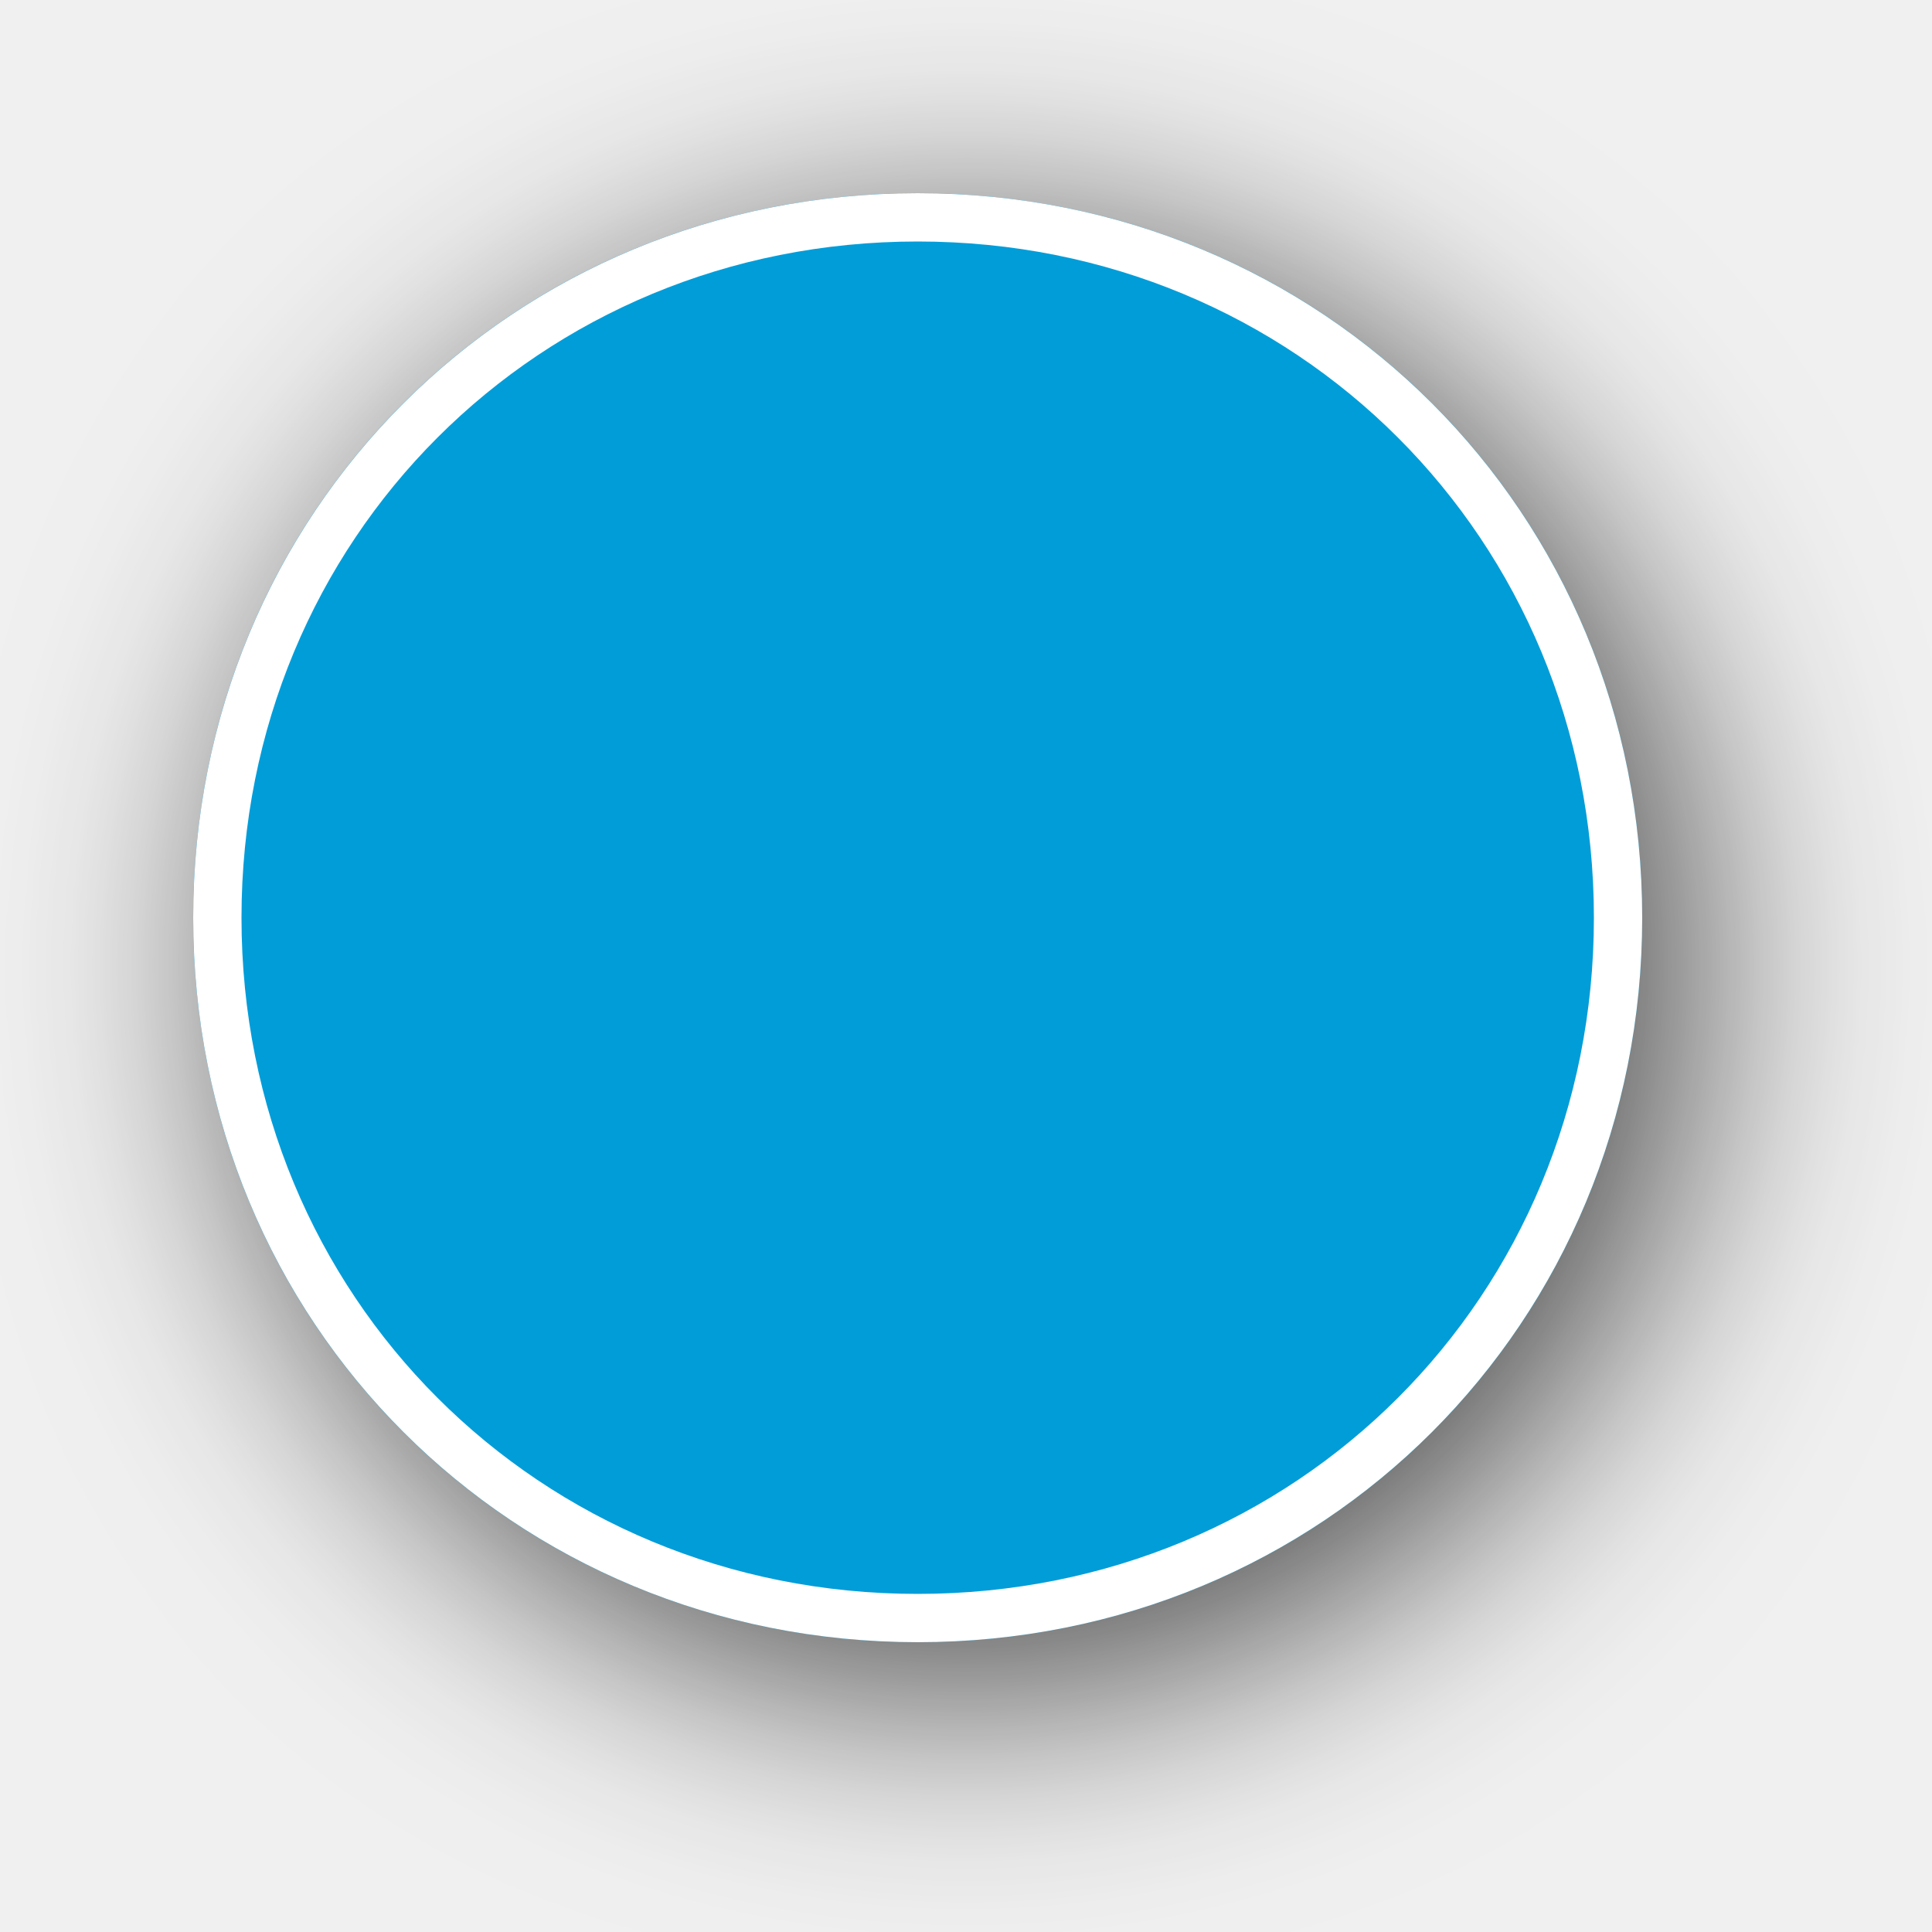
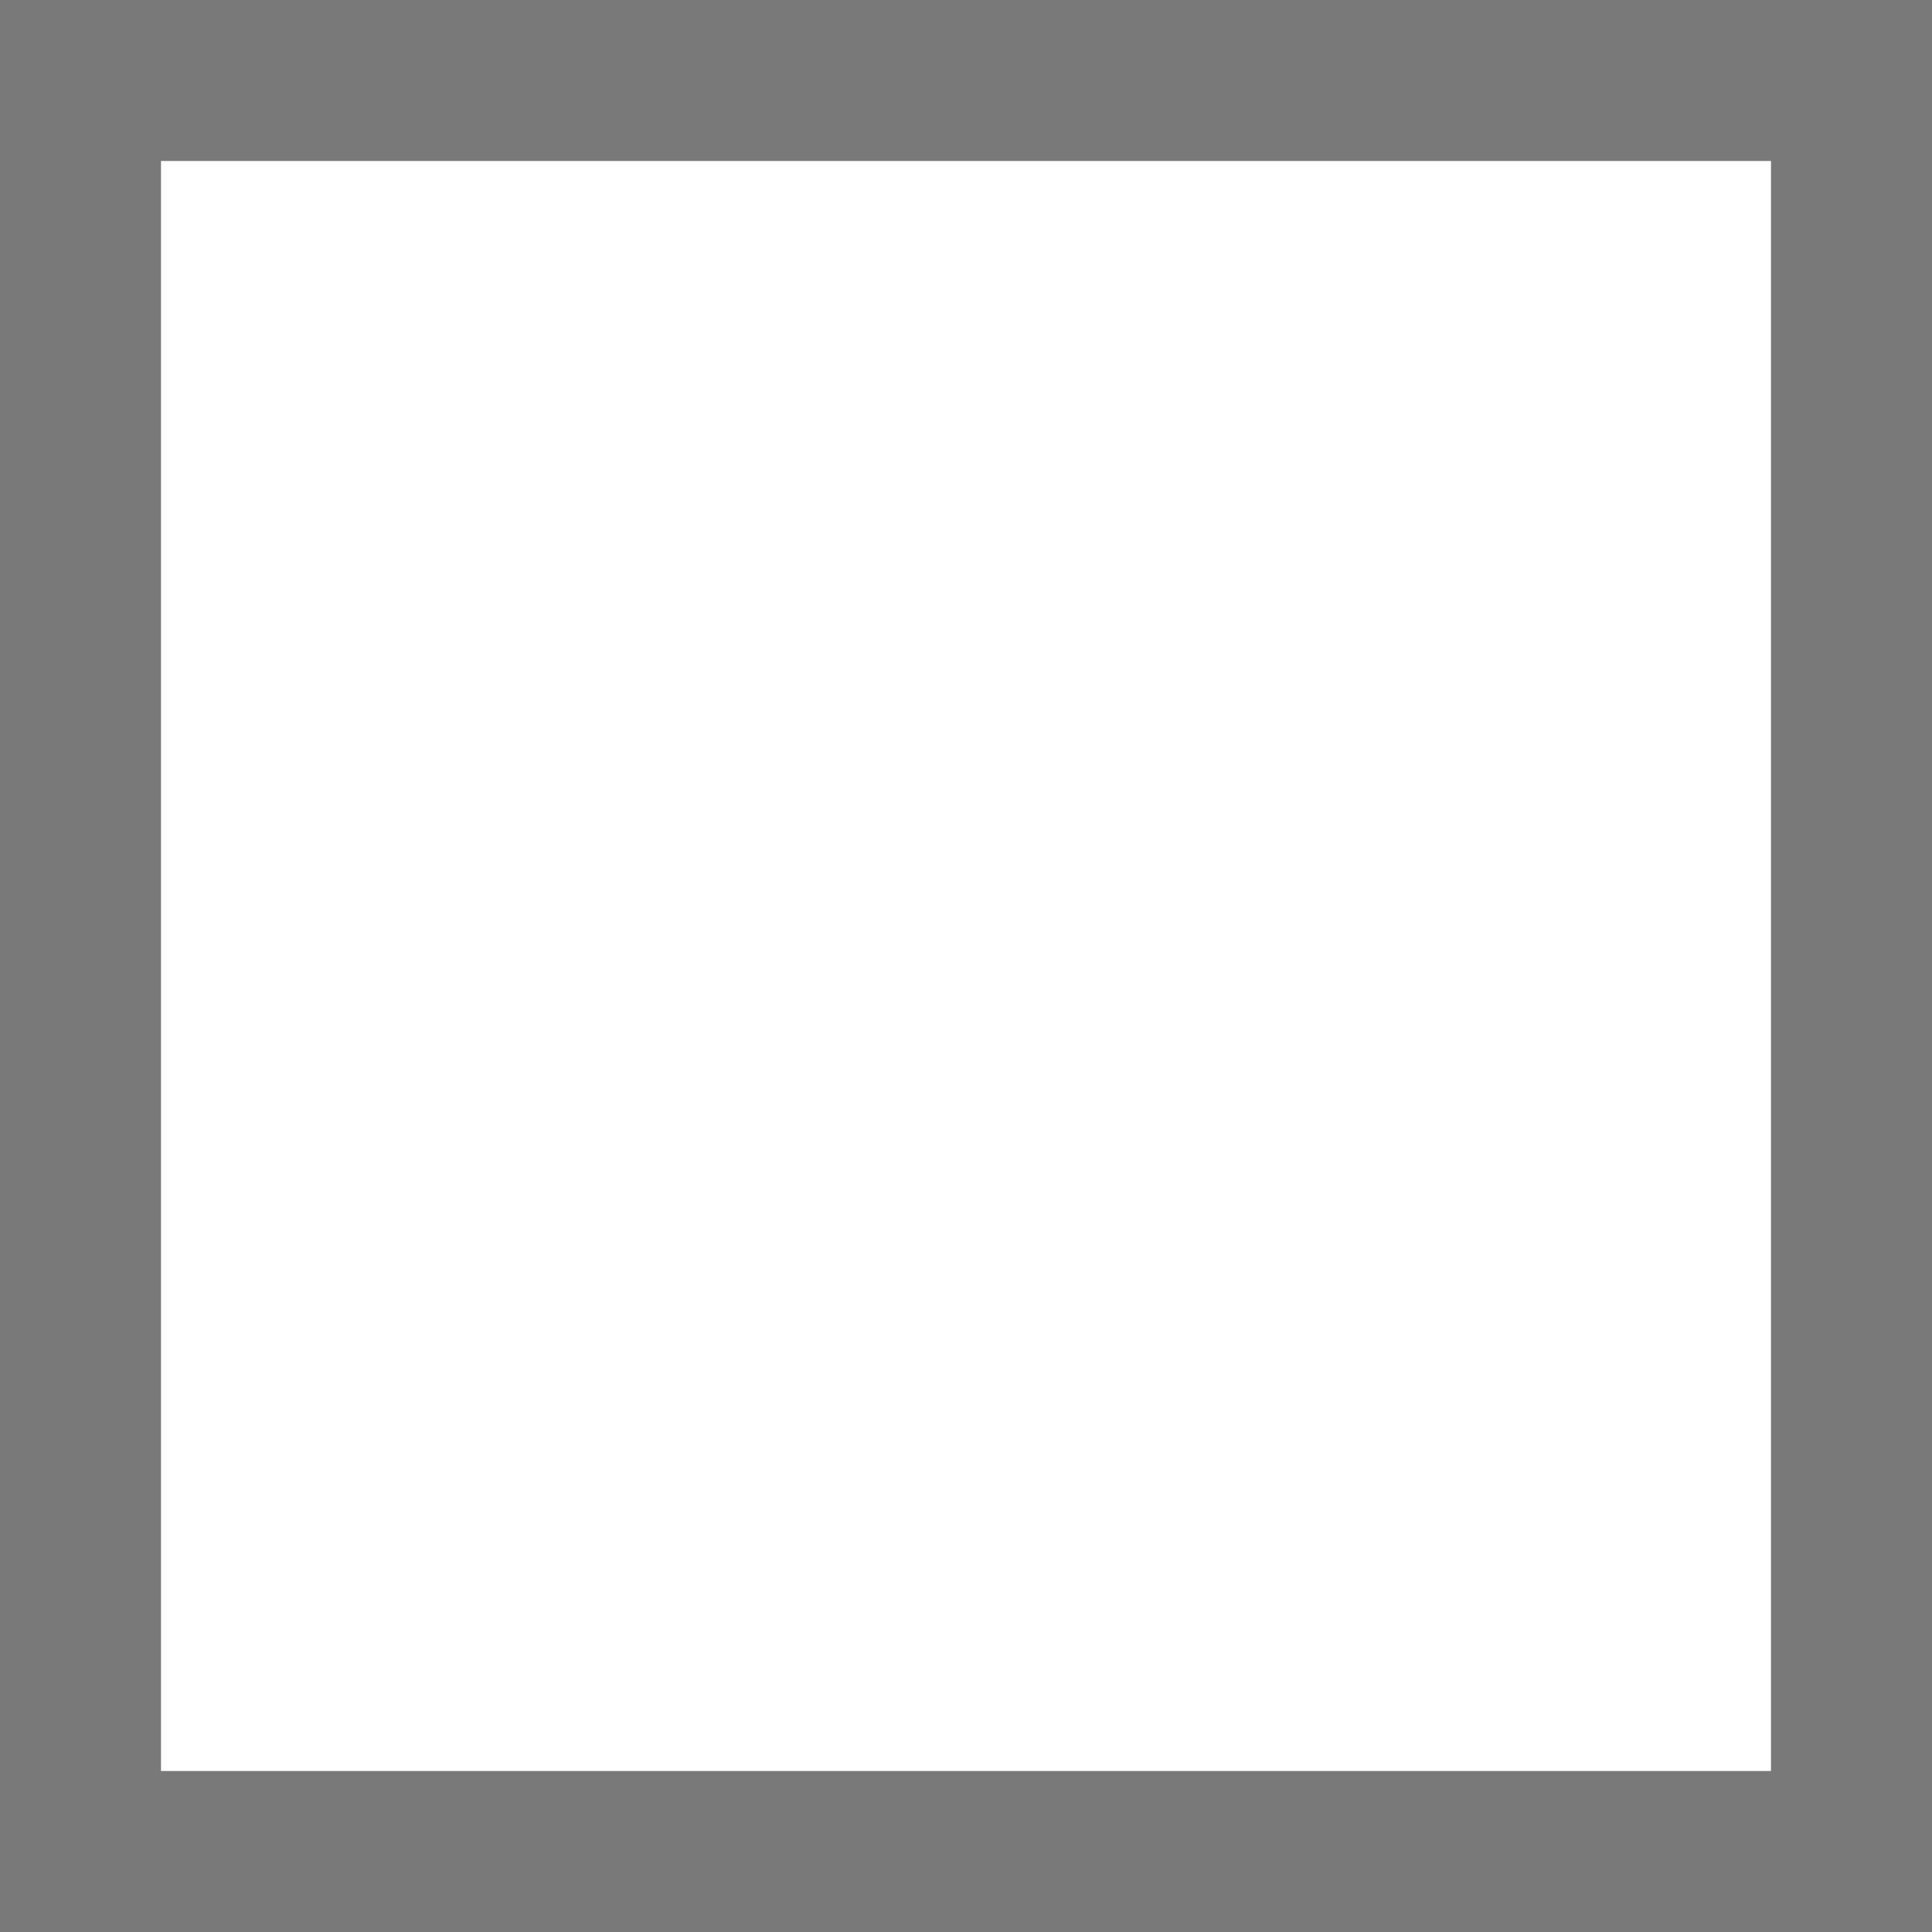
- <svg xmlns="http://www.w3.org/2000/svg" xmlns:xlink="http://www.w3.org/1999/xlink" version="1.1" width="40px" height="40px">
-   <defs>
-     <filter x="2620px" y="444px" width="40px" height="40px" filterUnits="userSpaceOnUse" id="filter2">
-       <feOffset dx="1" dy="1" in="SourceAlpha" result="shadowOffsetInner" />
-       <feGaussianBlur stdDeviation="2.5" in="shadowOffsetInner" result="shadowGaussian" />
-       <feComposite in2="shadowGaussian" operator="atop" in="SourceAlpha" result="shadowComposite" />
-       <feColorMatrix type="matrix" values="0 0 0 0 0  0 0 0 0 0  0 0 0 0 0  0 0 0 0.698 0  " in="shadowComposite" />
-     </filter>
-     <g id="widget3">
-       <path d="M 2639 448  C 2647.4 448  2654 454.6  2654 463  C 2654 471.4  2647.4 478  2639 478  C 2630.6 478  2624 471.4  2624 463  C 2624 454.6  2630.6 448  2639 448  Z " fill-rule="nonzero" fill="#009dd9" stroke="none" />
-       <path d="M 2639 448.5  C 2647.12 448.5  2653.5 454.88  2653.5 463  C 2653.5 471.12  2647.12 477.5  2639 477.5  C 2630.88 477.5  2624.5 471.12  2624.5 463  C 2624.5 454.88  2630.88 448.5  2639 448.5  Z " stroke-width="1" stroke="#ffffff" fill="none" />
-     </g>
-   </defs>
-   <g transform="matrix(1 0 0 1 -2620 -444 )">
-     <use xlink:href="#widget3" filter="url(#filter2)" />
-     <use xlink:href="#widget3" />
-   </g>
+ <svg xmlns="http://www.w3.org/2000/svg" version="1.1" width="12px" height="12px" viewBox="66 378  12 12">
+   <path d="M 66.5 378.5  L 77.5 378.5  L 77.5 389.5  L 66.5 389.5  L 66.5 378.5  Z " fill-rule="nonzero" fill="#ffffff" stroke="none" />
+   <path d="M 66.5 378.5  L 77.5 378.5  L 77.5 389.5  L 66.5 389.5  L 66.5 378.5  Z " stroke-width="1" stroke="#797979" fill="none" />
</svg>
